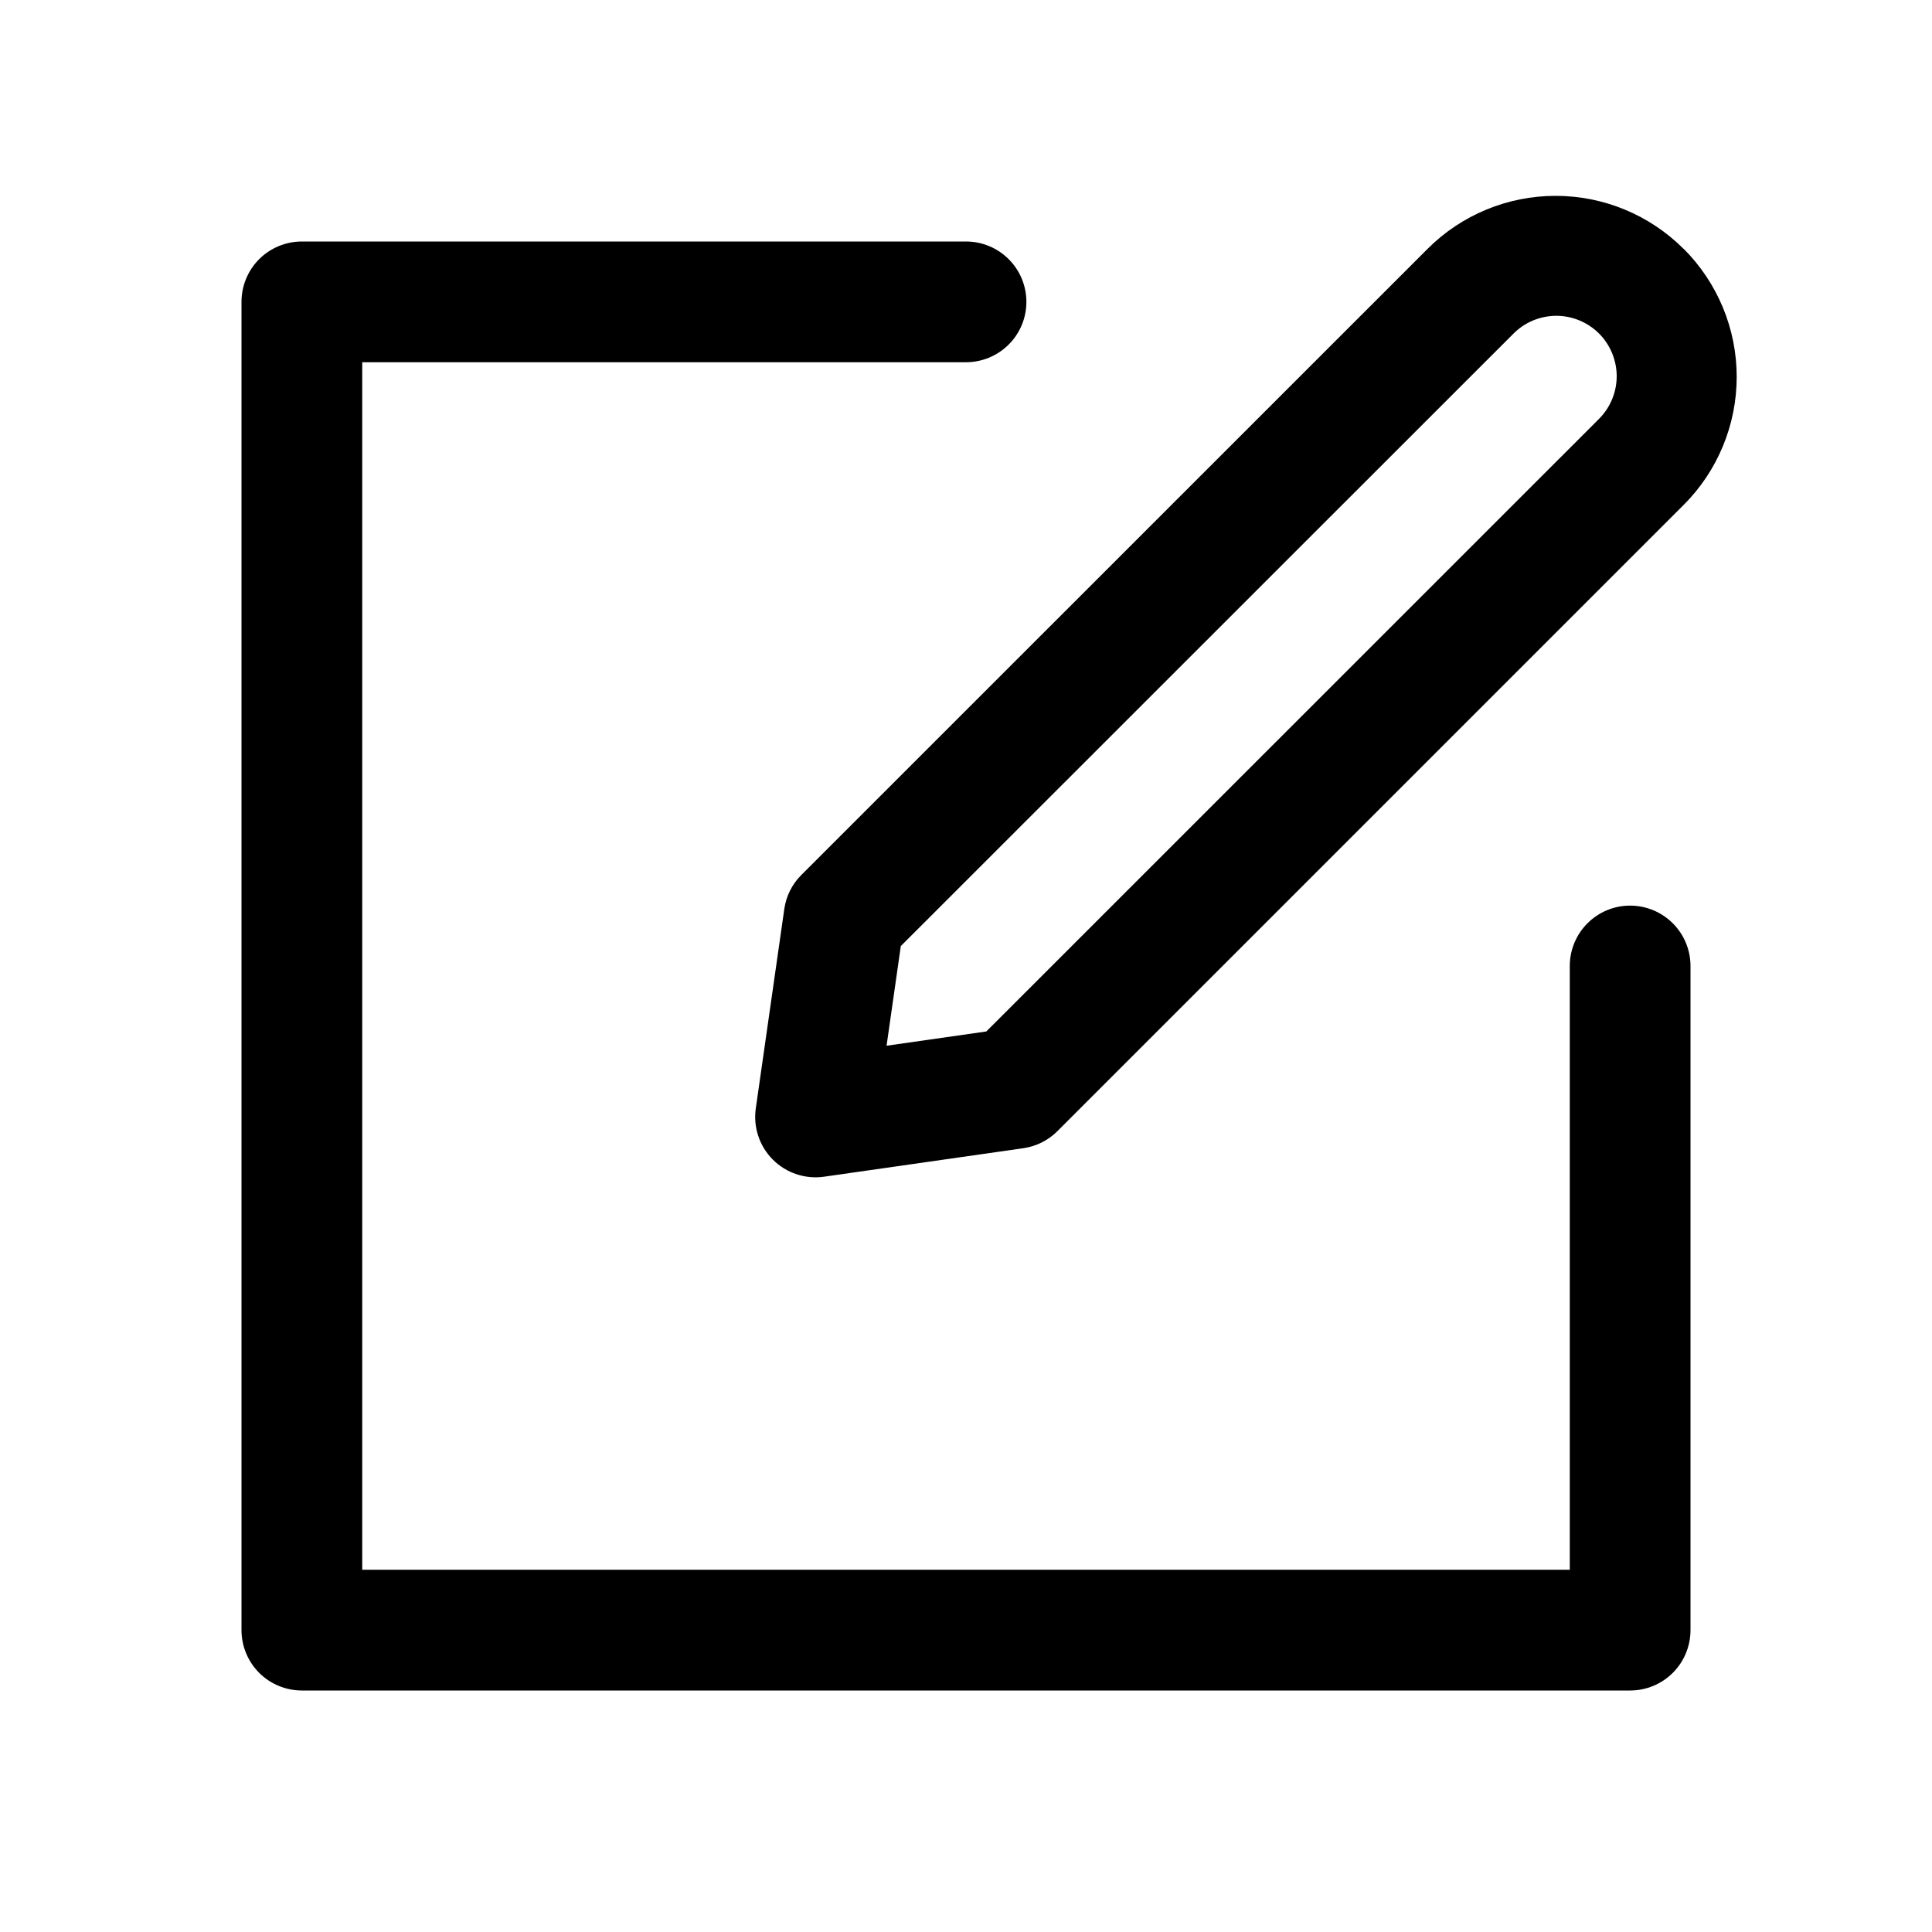
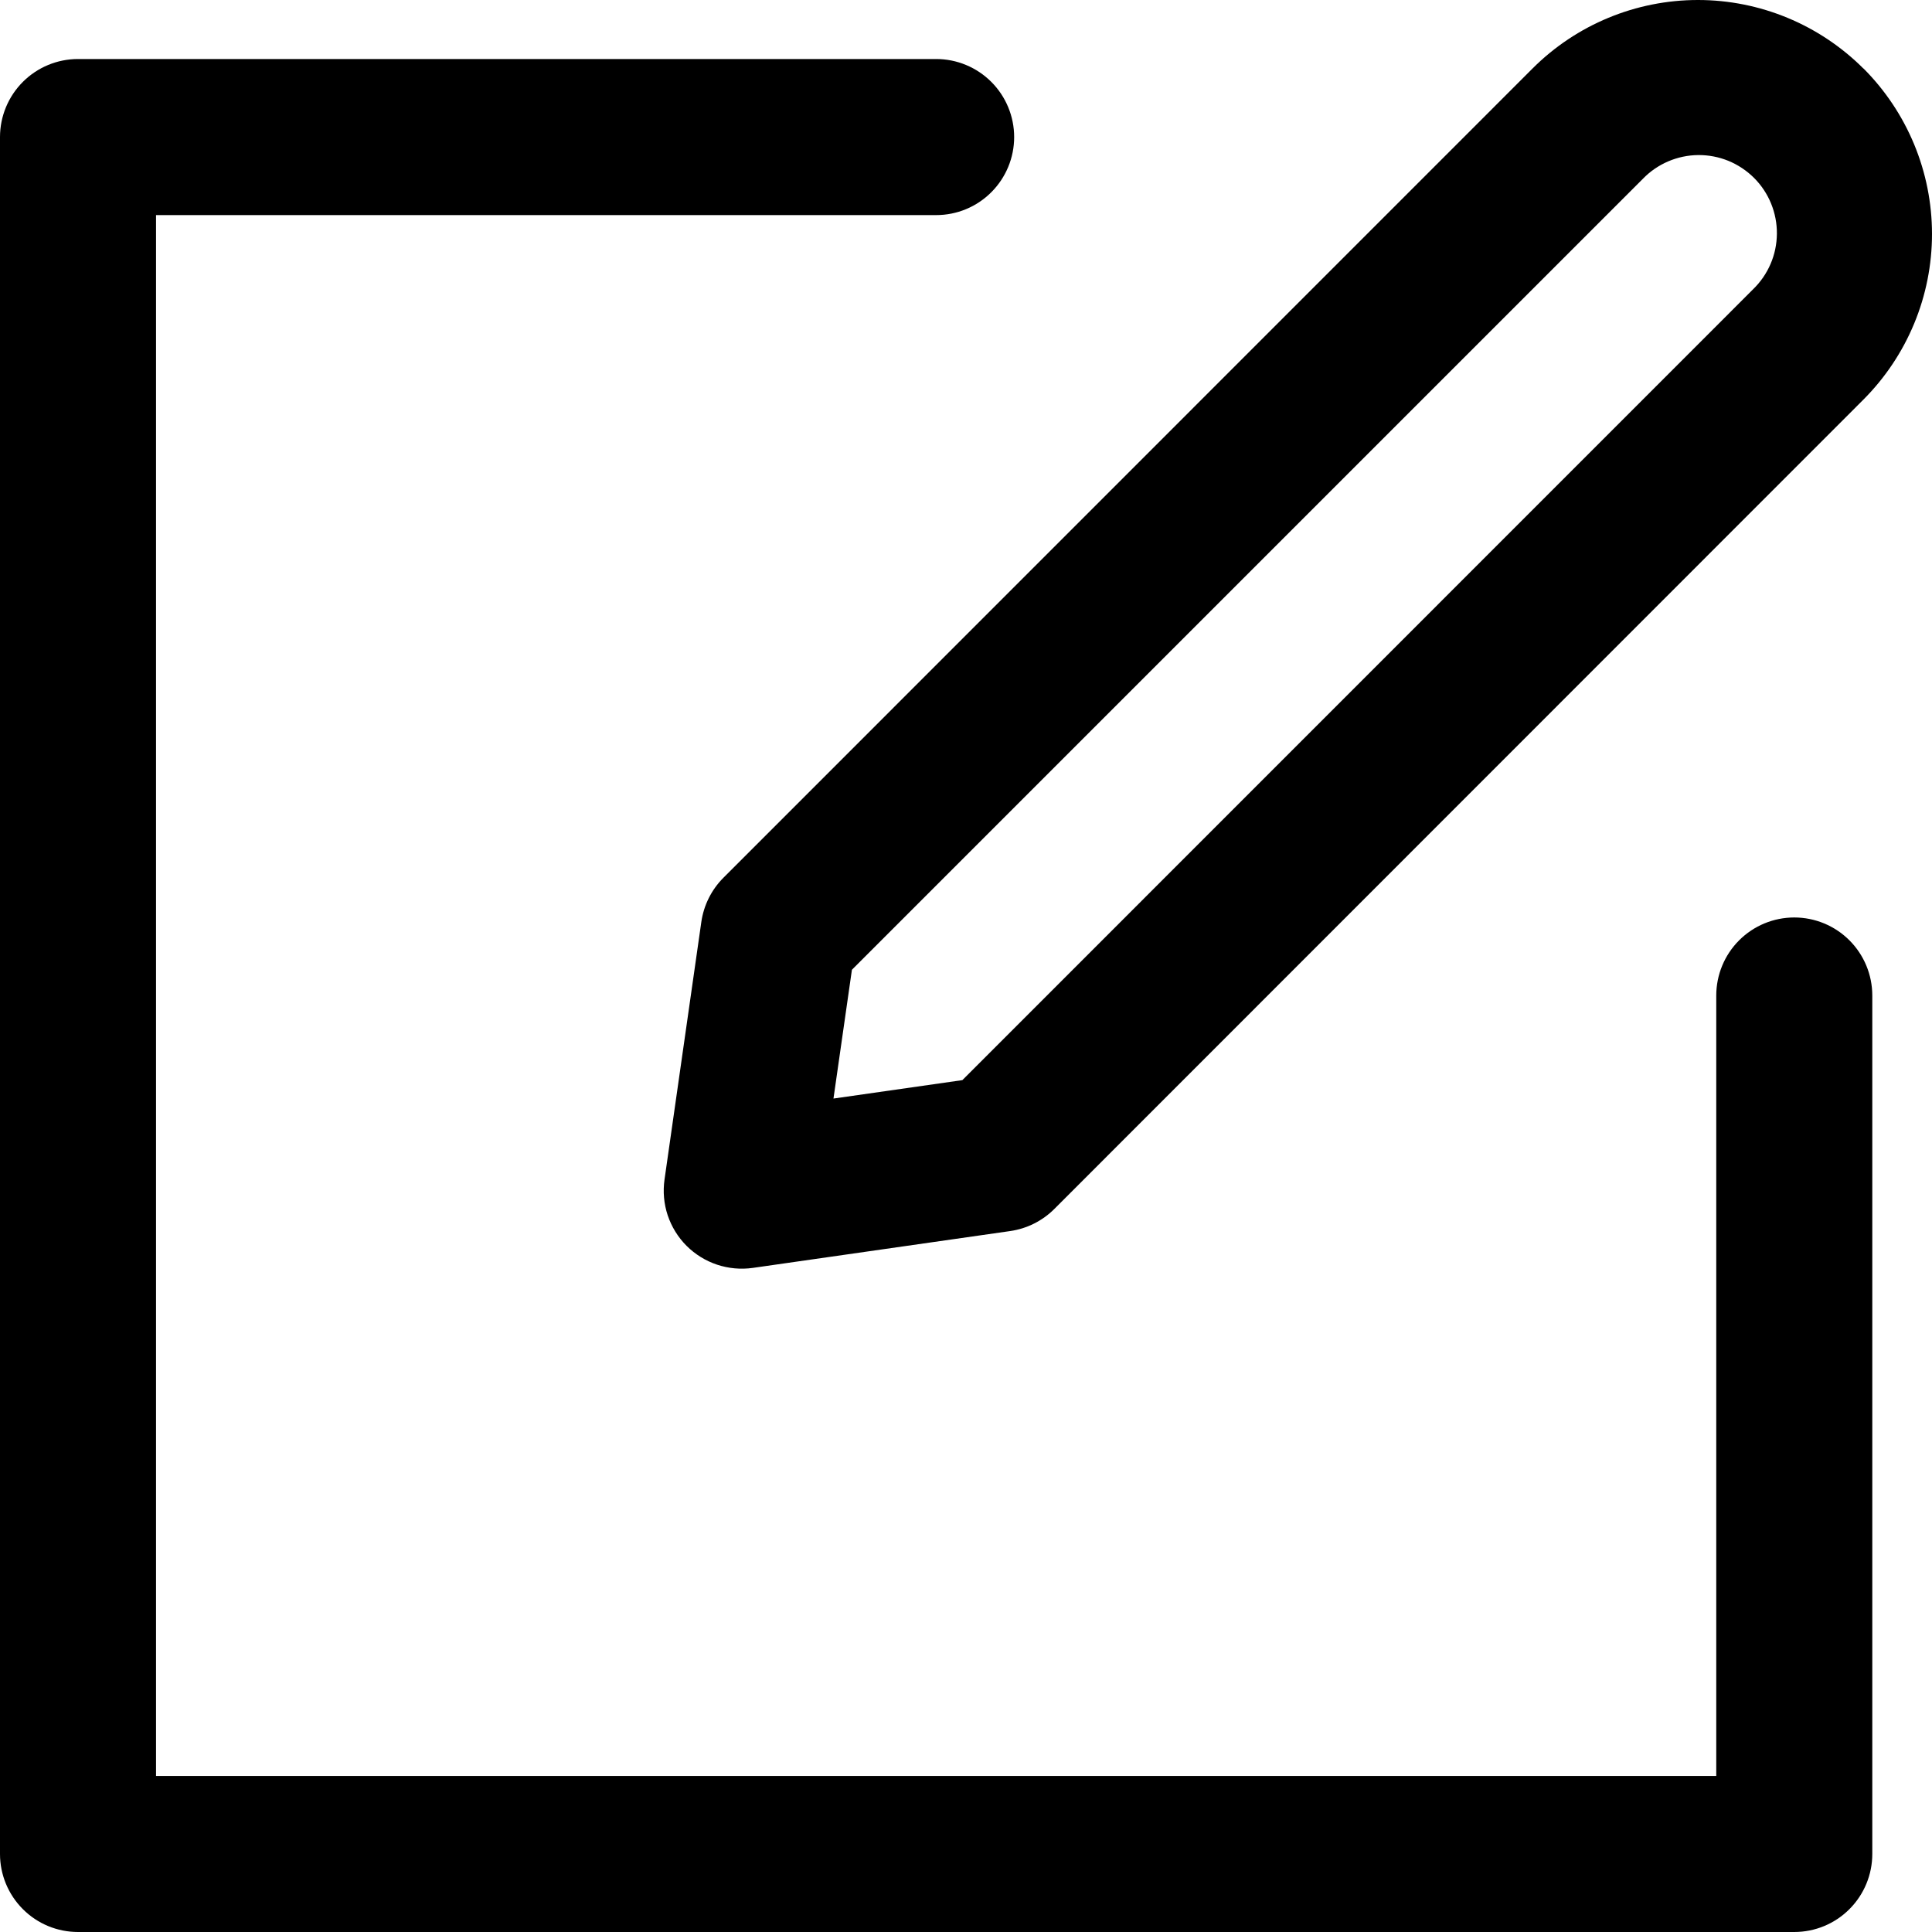
- <svg xmlns="http://www.w3.org/2000/svg" width="35" height="35" viewBox="0 0 35 35" fill="none">
-   <path d="M28.438 17.5C28.438 17.21 28.553 16.932 28.758 16.727C28.963 16.521 29.241 16.406 29.531 16.406C29.821 16.406 30.099 16.521 30.305 16.727C30.51 16.932 30.625 17.21 30.625 17.5V29.531C30.625 29.821 30.51 30.099 30.305 30.305C30.099 30.51 29.821 30.625 29.531 30.625H5.469C5.179 30.625 4.9 30.51 4.695 30.305C4.49 30.099 4.375 29.821 4.375 29.531V5.469C4.375 5.179 4.49 4.9 4.695 4.695C4.9 4.49 5.179 4.375 5.469 4.375H17.5C17.79 4.375 18.068 4.49 18.273 4.695C18.479 4.9 18.594 5.179 18.594 5.469C18.594 5.759 18.479 6.037 18.273 6.242C18.068 6.447 17.79 6.562 17.5 6.562H6.562V28.438H28.438V17.5Z" fill="black" />
-   <path d="M16.063 18.944L17.868 18.686L28.954 7.602C29.058 7.501 29.142 7.38 29.199 7.247C29.256 7.113 29.287 6.97 29.288 6.824C29.289 6.679 29.261 6.535 29.206 6.401C29.151 6.266 29.07 6.144 28.968 6.042C28.865 5.939 28.743 5.858 28.608 5.803C28.474 5.748 28.33 5.72 28.185 5.721C28.039 5.723 27.896 5.753 27.762 5.81C27.629 5.867 27.508 5.951 27.407 6.055L16.319 17.139L16.061 18.944H16.063ZM30.5 4.506C30.805 4.811 31.047 5.173 31.212 5.571C31.377 5.969 31.462 6.396 31.462 6.827C31.462 7.258 31.377 7.685 31.212 8.083C31.047 8.482 30.805 8.844 30.5 9.148L19.158 20.49C18.991 20.658 18.774 20.767 18.539 20.801L14.93 21.317C14.762 21.341 14.59 21.326 14.429 21.272C14.268 21.219 14.121 21.128 14.001 21.008C13.881 20.888 13.79 20.741 13.737 20.58C13.683 20.419 13.668 20.247 13.692 20.079L14.208 16.47C14.241 16.235 14.349 16.018 14.517 15.851L25.861 4.509C26.476 3.893 27.311 3.548 28.181 3.548C29.051 3.548 29.885 3.893 30.5 4.509V4.506Z" fill="black" />
+ <svg xmlns="http://www.w3.org/2000/svg" width="42" height="42" viewBox="0 0 42 42" fill="none">
+   <path d="M37.31 21.642C37.31 21.192 37.489 20.76 37.807 20.442C38.125 20.124 38.556 19.945 39.006 19.945C39.456 19.945 39.887 20.124 40.205 20.442C40.523 20.76 40.702 21.192 40.702 21.642V40.304C40.702 40.754 40.523 41.185 40.205 41.503C39.887 41.822 39.456 42 39.006 42H1.696C1.246 42 0.815 41.822 0.497 41.503C0.179 41.185 0 40.754 0 40.304V2.98C0 2.53 0.179 2.098 0.497 1.78C0.815 1.462 1.246 1.283 1.696 1.283H20.351C20.801 1.283 21.232 1.462 21.55 1.78C21.868 2.098 22.047 2.53 22.047 2.98C22.047 3.43 21.868 3.861 21.55 4.179C21.232 4.498 20.801 4.676 20.351 4.676H3.392V38.607H37.31V21.642Z" fill="black" />
+   <path d="M18.123 23.881L20.921 23.481L38.111 6.288C38.273 6.131 38.402 5.944 38.491 5.737C38.58 5.53 38.626 5.308 38.628 5.082C38.63 4.857 38.587 4.634 38.502 4.425C38.417 4.217 38.291 4.027 38.132 3.868C37.972 3.709 37.783 3.583 37.575 3.497C37.366 3.412 37.143 3.369 36.918 3.371C36.693 3.373 36.47 3.42 36.263 3.509C36.056 3.598 35.869 3.727 35.713 3.889L18.52 21.082L18.119 23.881H18.123ZM40.509 1.487C40.981 1.959 41.356 2.521 41.612 3.138C41.868 3.756 42 4.418 42 5.087C42 5.755 41.868 6.418 41.612 7.035C41.356 7.653 40.981 8.214 40.509 8.687L22.922 26.28C22.663 26.54 22.326 26.709 21.962 26.762L16.366 27.563C16.105 27.6 15.839 27.576 15.589 27.493C15.339 27.41 15.112 27.269 14.925 27.083C14.739 26.897 14.599 26.669 14.515 26.419C14.432 26.169 14.409 25.903 14.446 25.642L15.246 20.044C15.298 19.68 15.466 19.343 15.725 19.083L33.315 1.49C34.269 0.536 35.562 0 36.912 0C38.261 0 39.554 0.536 40.509 1.49V1.487Z" fill="black" />
</svg>
